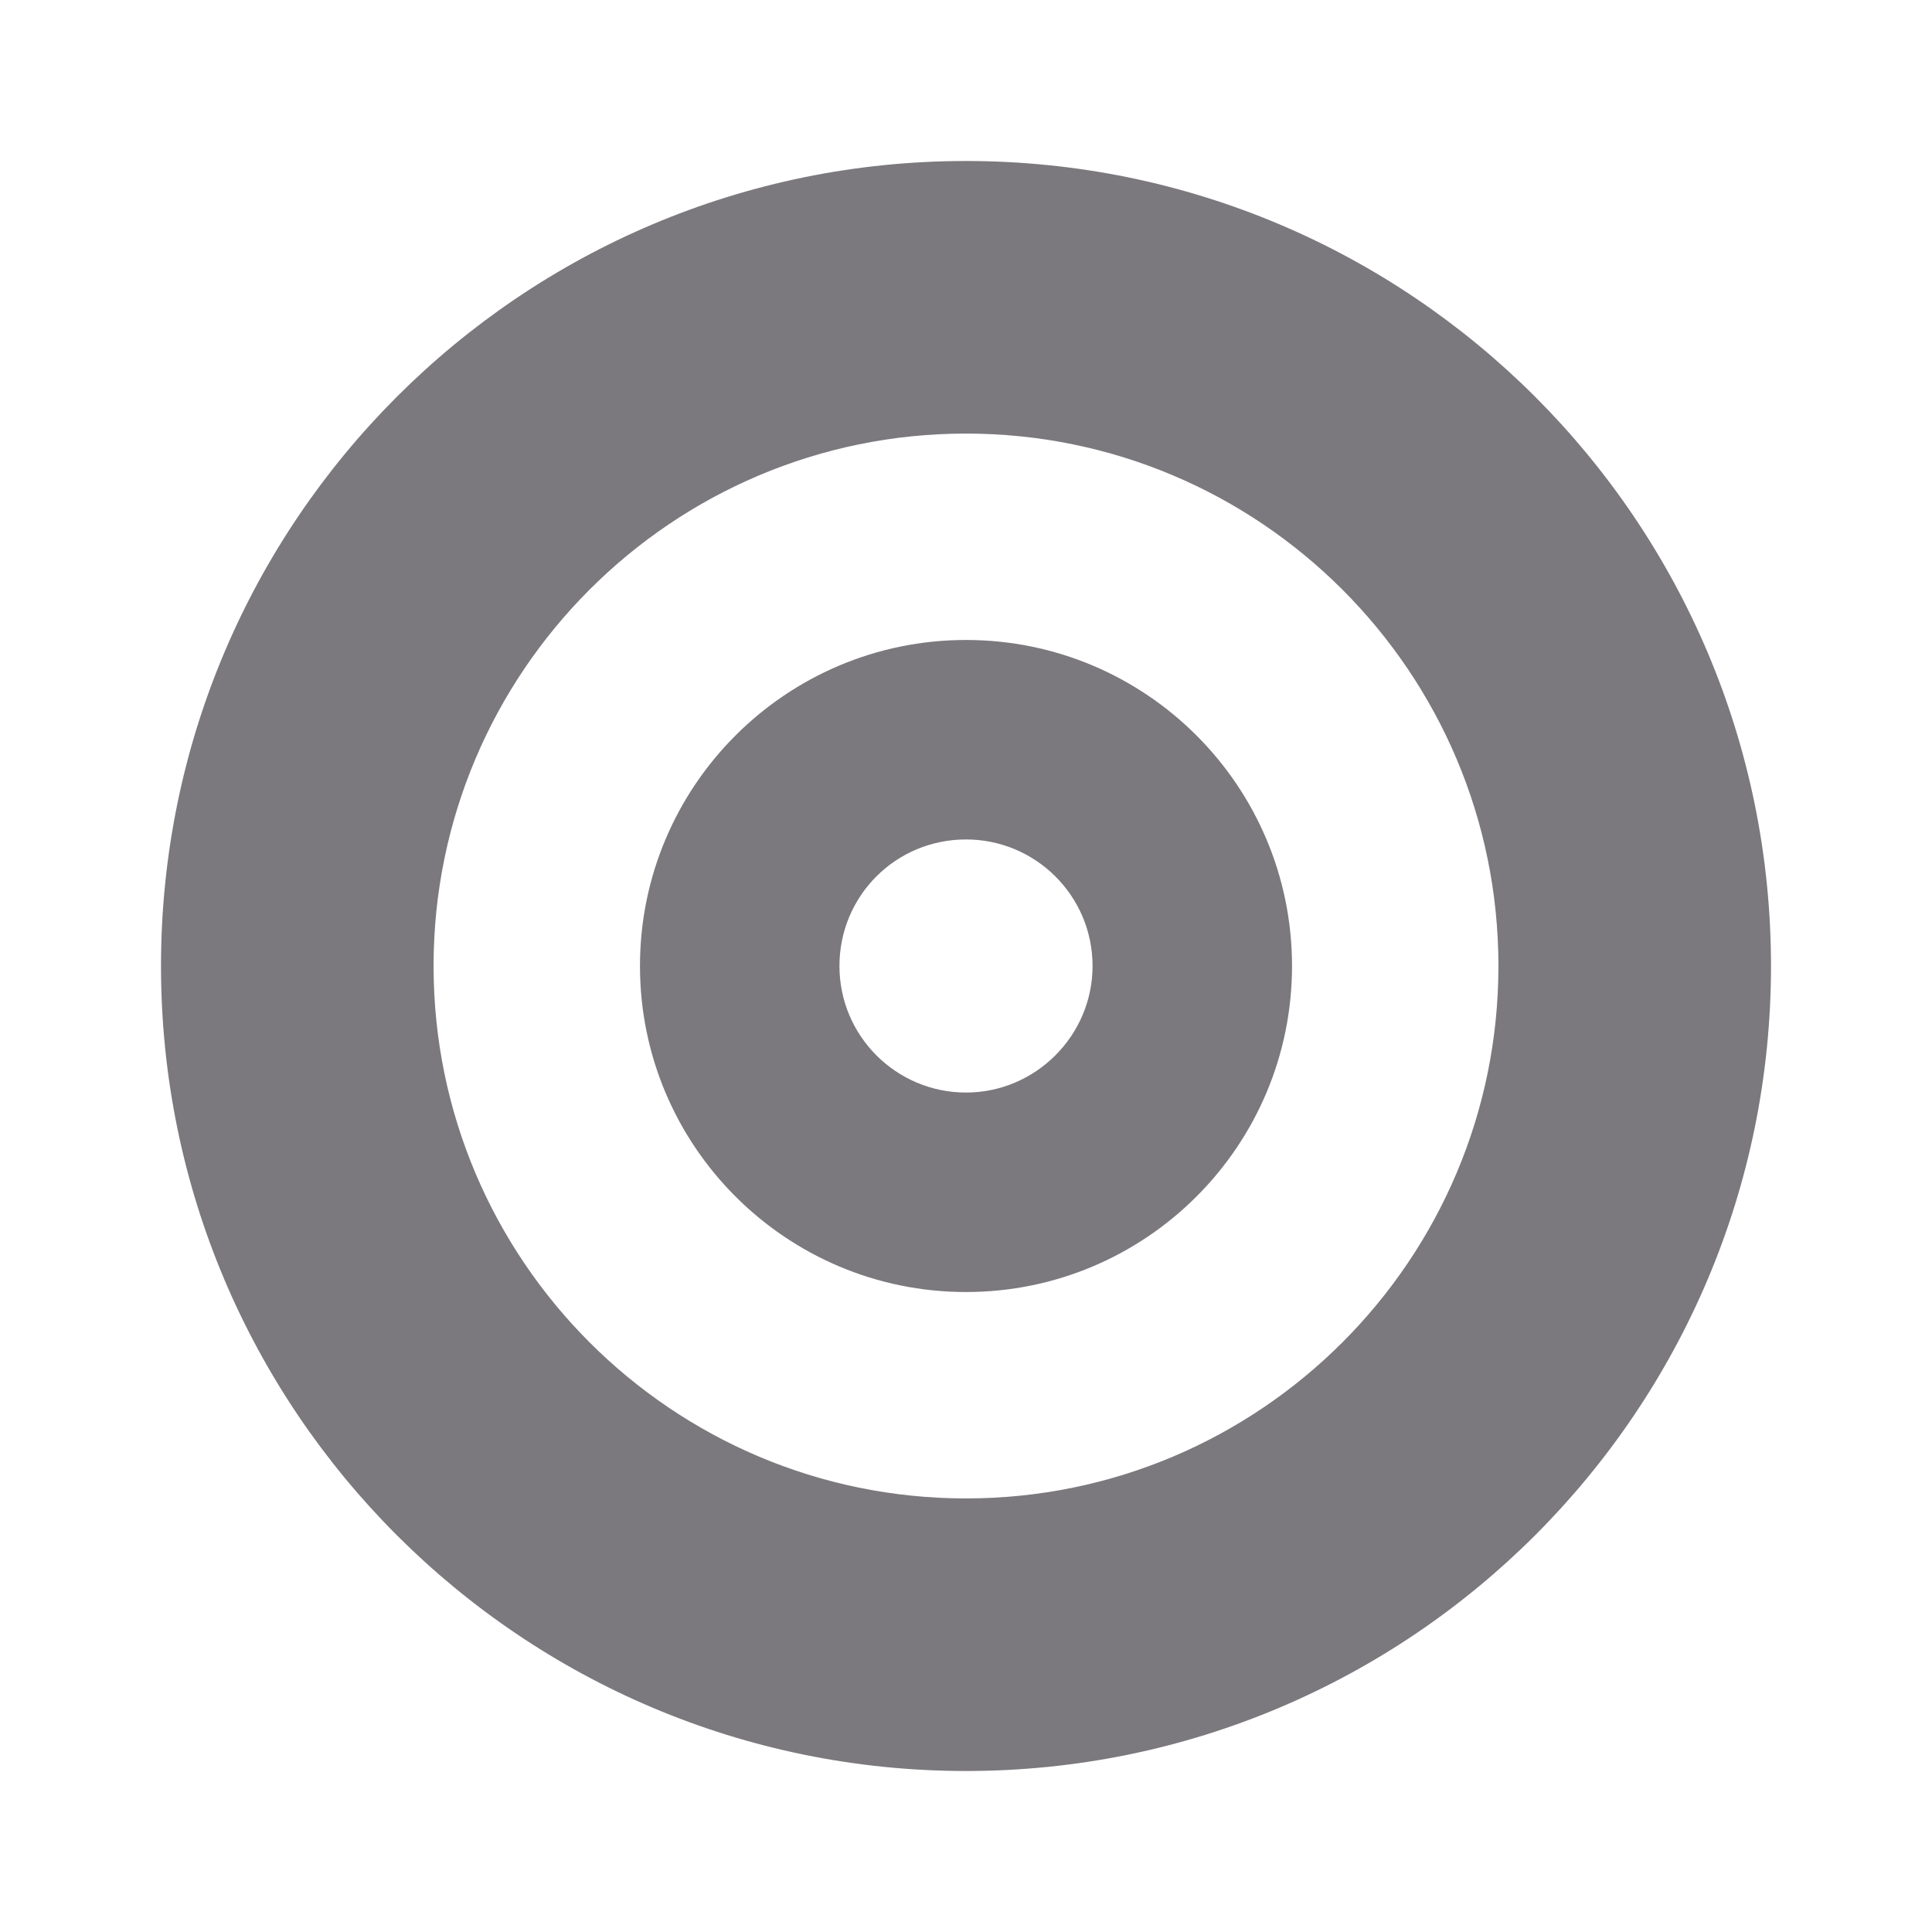
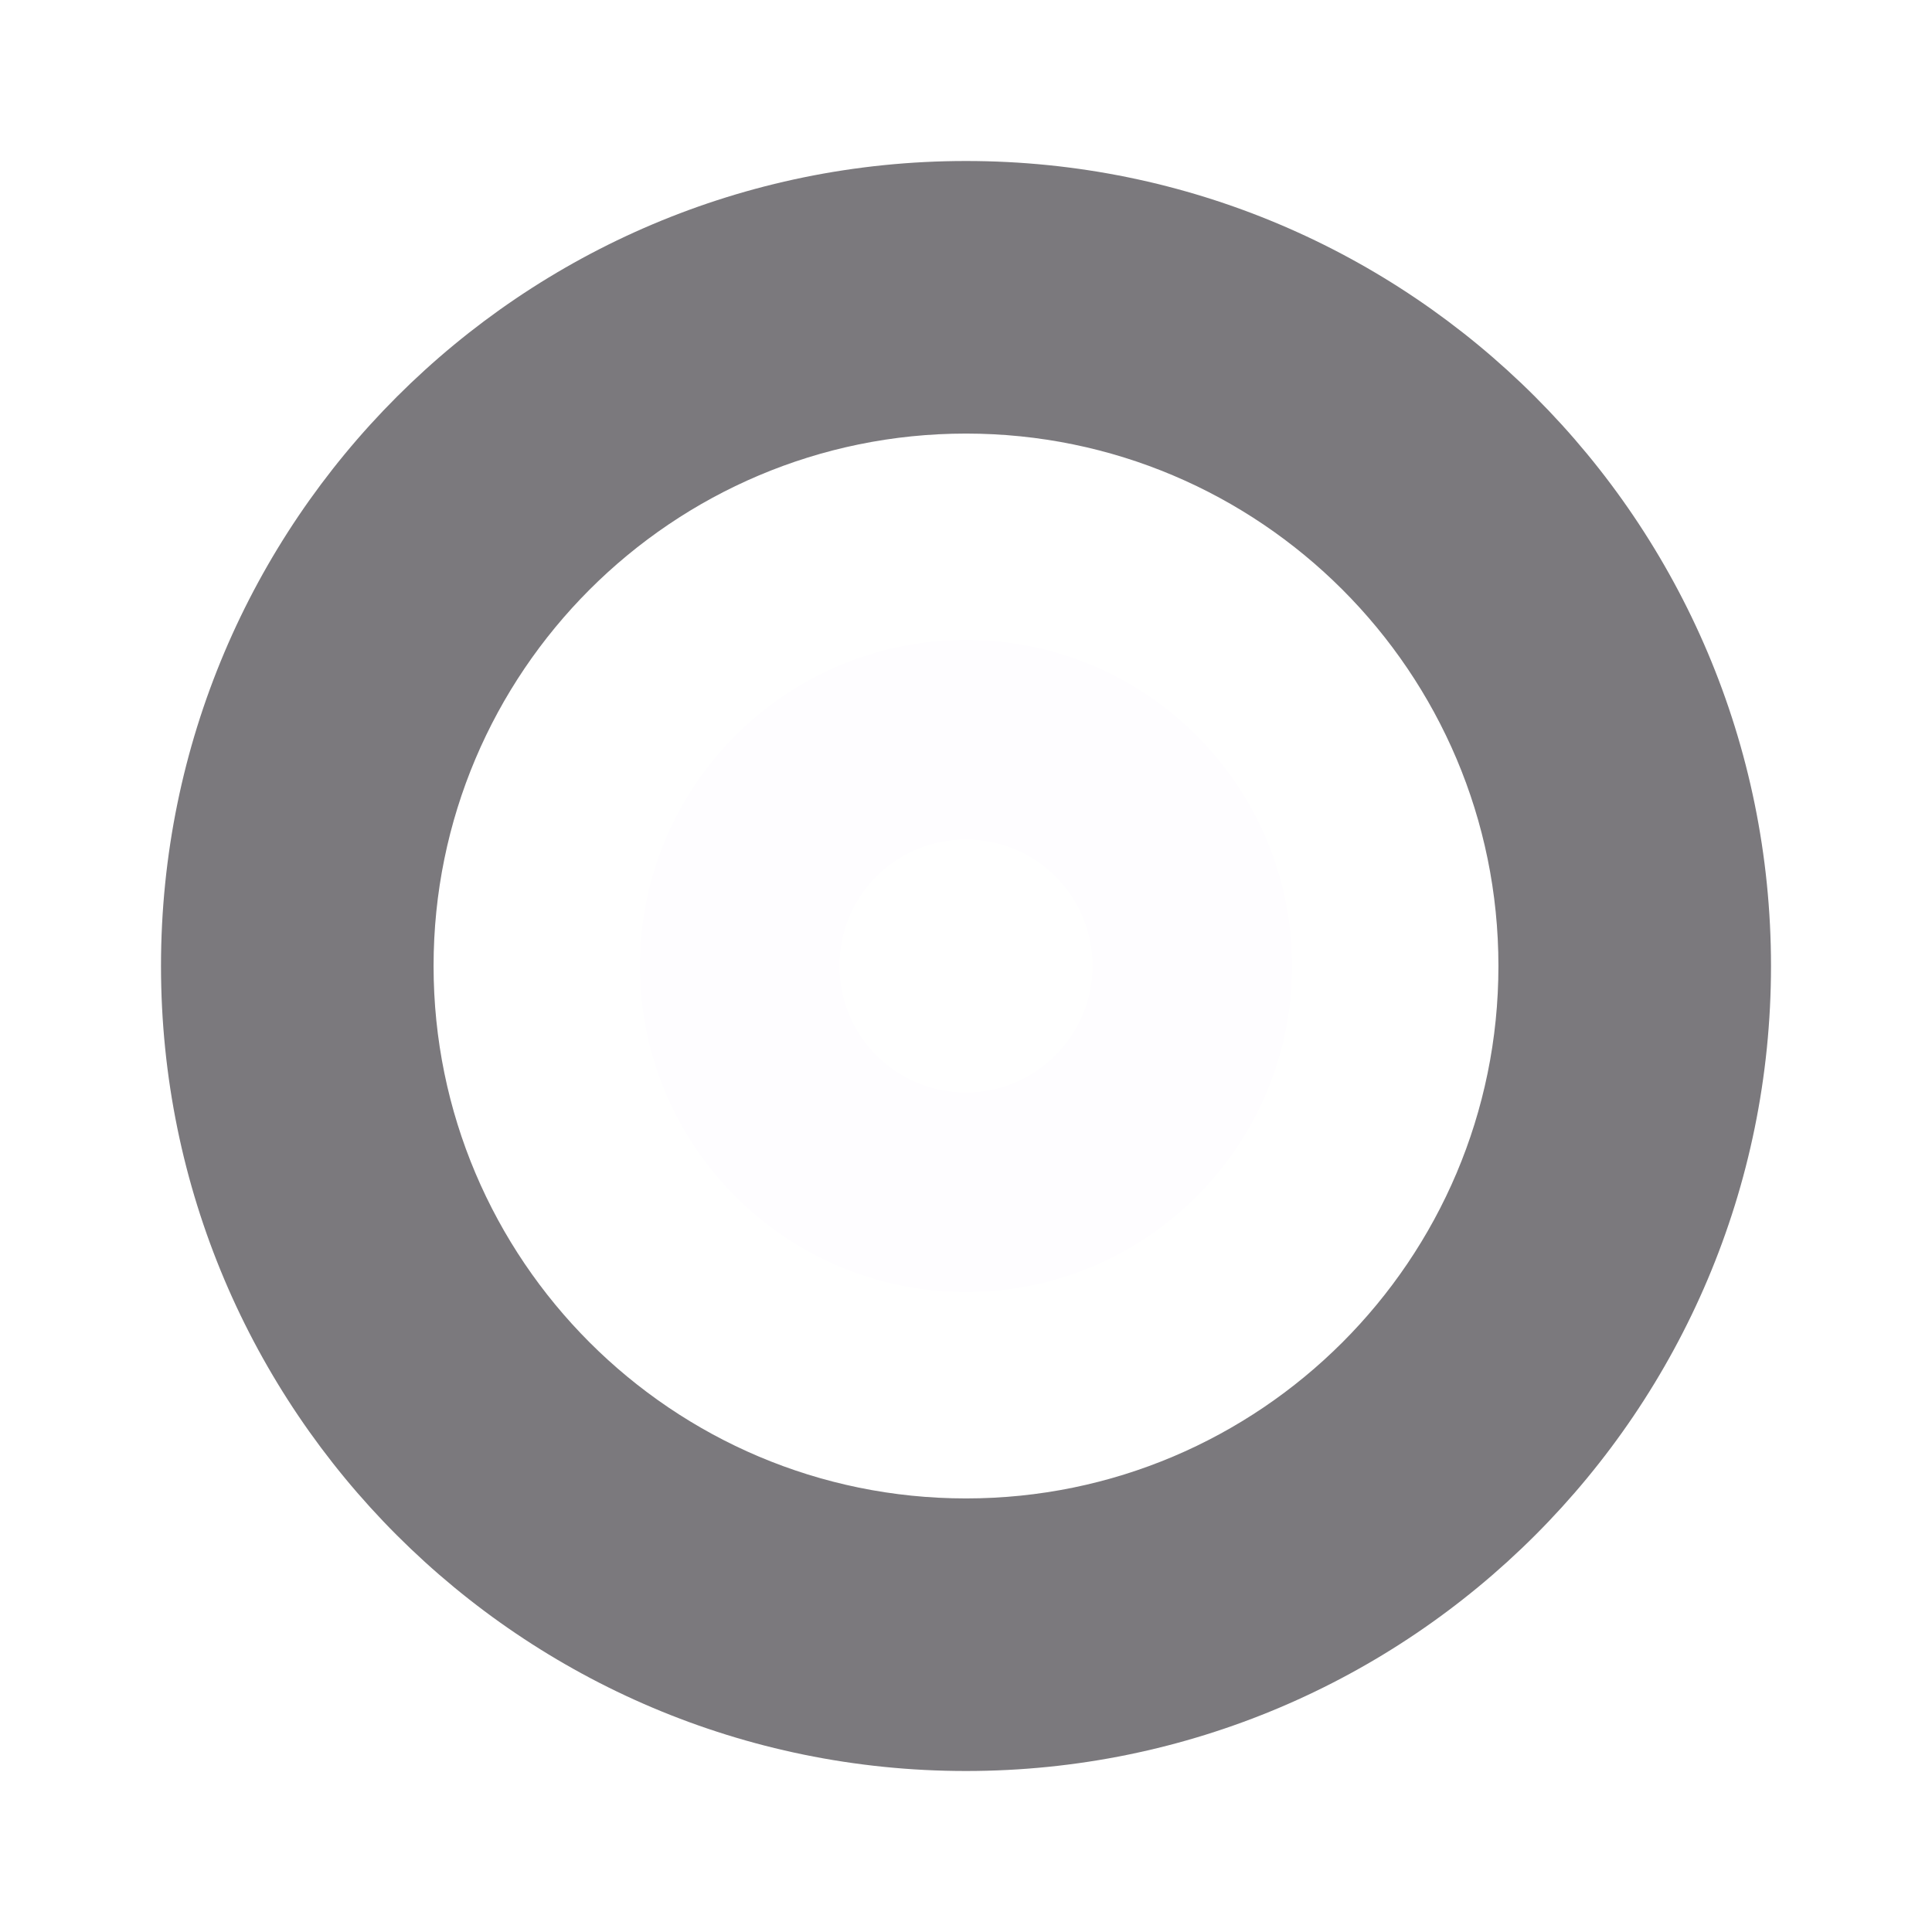
<svg xmlns="http://www.w3.org/2000/svg" width="12" height="12" viewBox="0 0 12 12" fill="none">
  <path d="M6 1C3.239 1 1 3.239 1 6C1 8.761 3.239 11 6 11C8.761 11 11 8.761 11 6C11 3.239 8.761 1 6 1ZM6 9.307C4.175 9.307 2.693 7.825 2.693 6C2.693 4.175 4.175 2.693 6 2.693C7.825 2.693 9.307 4.175 9.307 6C9.307 7.825 7.825 9.307 6 9.307Z" fill="#7B797D" />
-   <path d="M6 3.975C4.882 3.975 3.975 4.882 3.975 6C3.975 7.118 4.882 8.025 6 8.025C7.118 8.025 8.025 7.118 8.025 6C8.025 4.882 7.118 3.975 6 3.975V3.975ZM6 6.786C5.568 6.786 5.214 6.436 5.214 6C5.214 5.564 5.564 5.214 6 5.214C6.432 5.214 6.786 5.564 6.786 6C6.786 6.432 6.432 6.786 6 6.786Z" fill="#7B797D" />
+   <path d="M6 3.975C4.882 3.975 3.975 4.882 3.975 6C3.975 7.118 4.882 8.025 6 8.025C7.118 8.025 8.025 7.118 8.025 6C8.025 4.882 7.118 3.975 6 3.975V3.975ZM6 6.786C5.568 6.786 5.214 6.436 5.214 6C5.214 5.564 5.564 5.214 6 5.214C6.432 5.214 6.786 5.564 6.786 6C6.786 6.432 6.432 6.786 6 6.786Z" fill="#FEFDFF" />
</svg>
